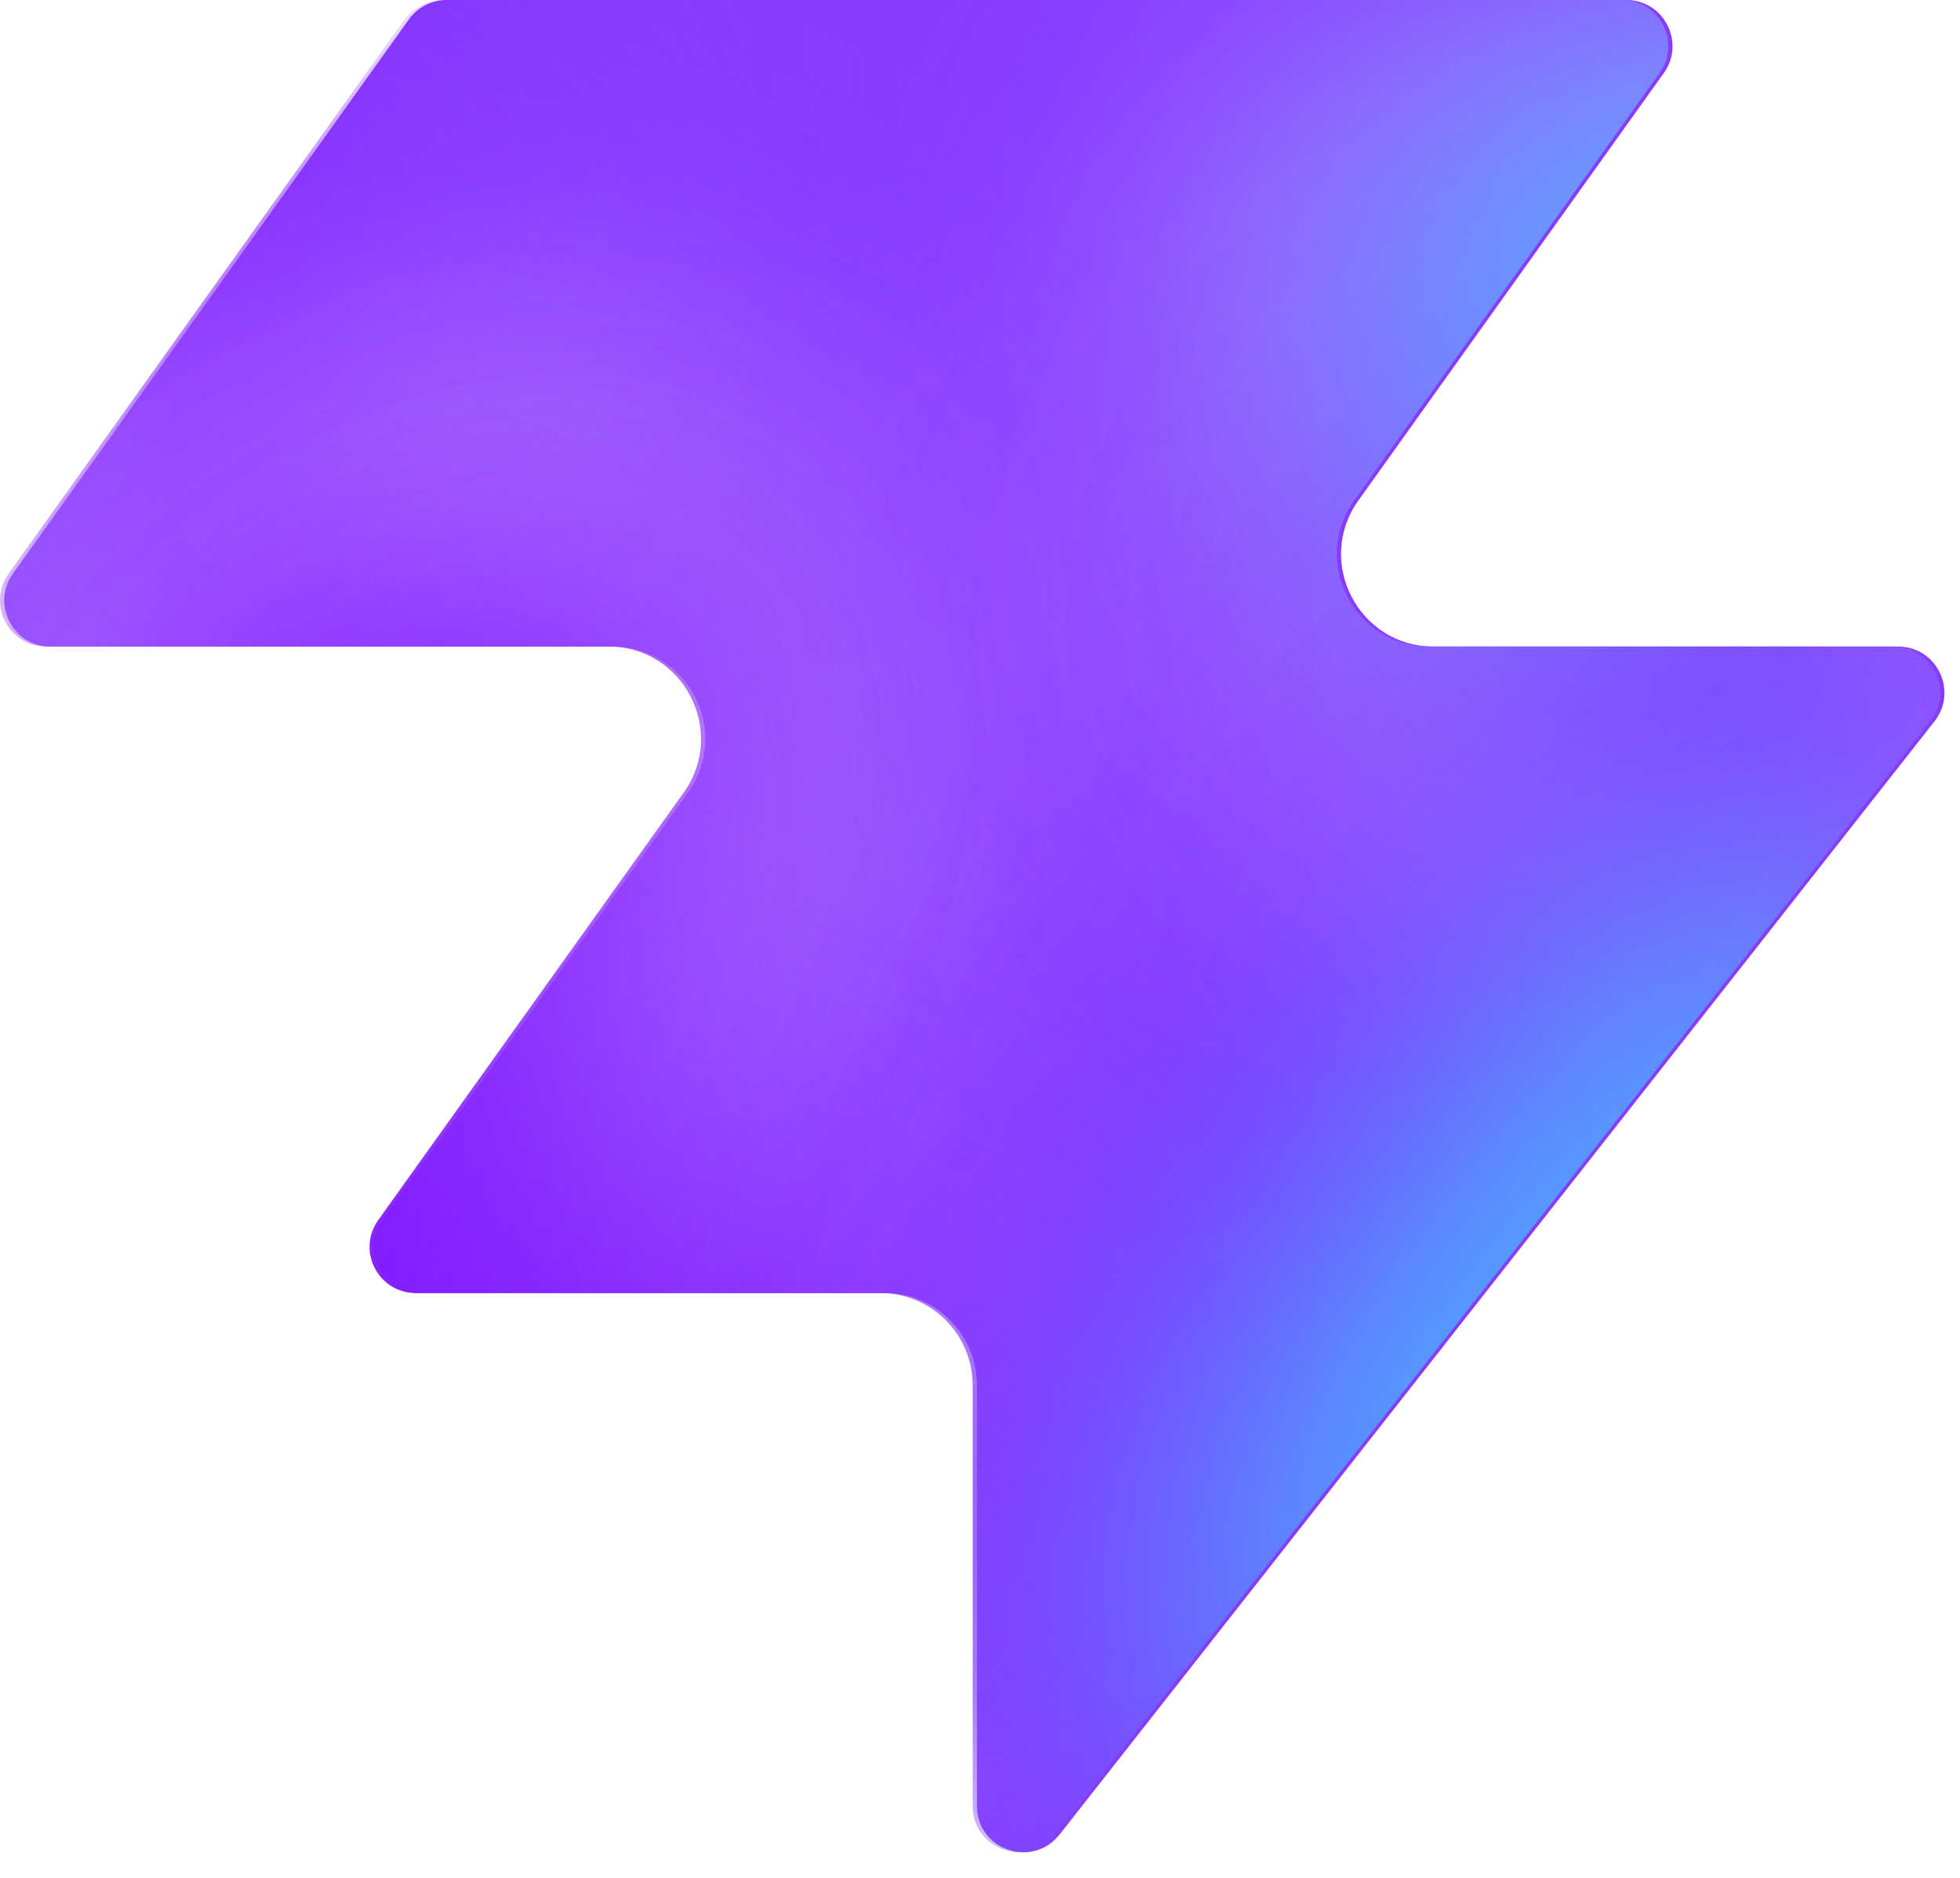
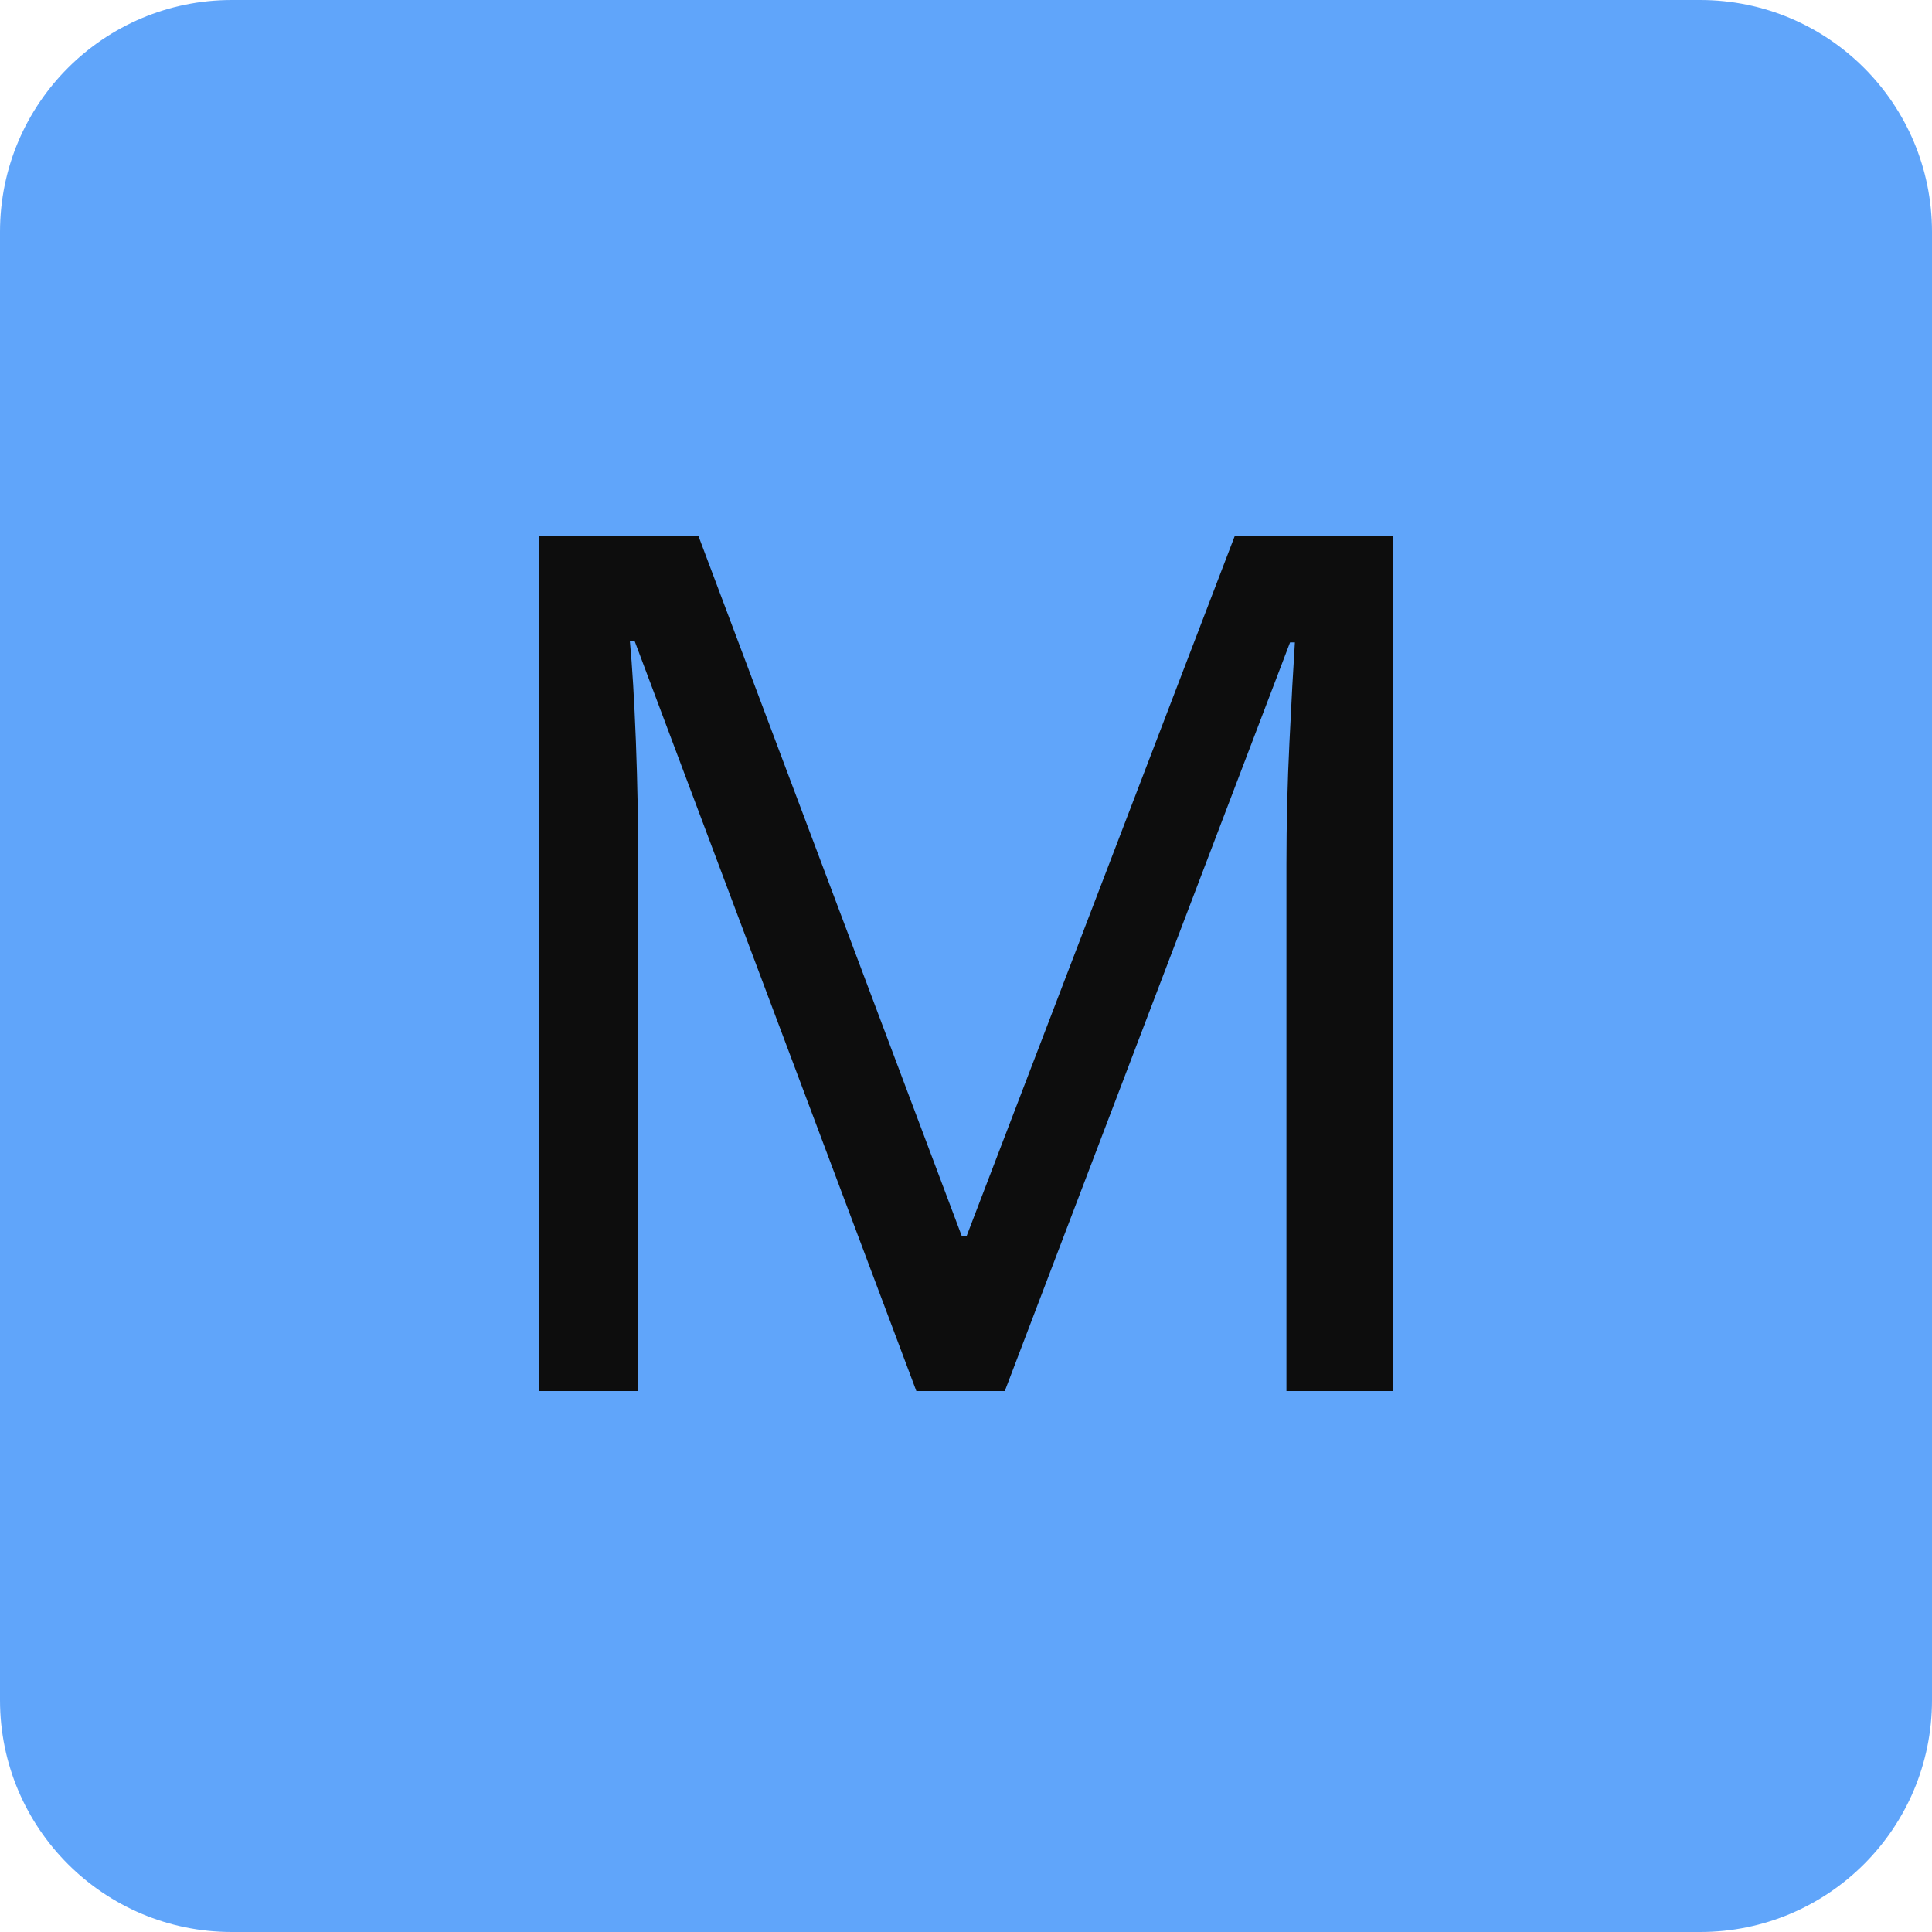
- <svg xmlns="http://www.w3.org/2000/svg" width="48" height="46" fill="none" viewBox="0 0 48 46">
-   <path fill="#863bff" d="M25.946 44.938c-.664.845-2.021.375-2.021-.698V33.937a2.26 2.26 0 0 0-2.262-2.262H10.287c-.92 0-1.456-1.04-.92-1.788l7.48-10.471c1.07-1.497 0-3.578-1.842-3.578H1.237c-.92 0-1.456-1.04-.92-1.788L10.013.474c.214-.297.556-.474.92-.474h28.894c.92 0 1.456 1.04.92 1.788l-7.48 10.471c-1.07 1.498 0 3.579 1.842 3.579h11.377c.943 0 1.473 1.088.89 1.83L25.947 44.94z" style="fill:#863bff;fill:color(display-p3 .525 .23 1);fill-opacity:1" />
-   <mask id="a" width="48" height="46" x="0" y="0" maskUnits="userSpaceOnUse" style="mask-type:alpha">
-     <path fill="#000" d="M25.842 44.938c-.664.844-2.021.375-2.021-.698V33.937a2.26 2.26 0 0 0-2.262-2.262H10.183c-.92 0-1.456-1.04-.92-1.788l7.48-10.471c1.07-1.498 0-3.579-1.842-3.579H1.133c-.92 0-1.456-1.04-.92-1.787L9.91.473c.214-.297.556-.474.92-.474h28.894c.92 0 1.456 1.04.92 1.788l-7.48 10.471c-1.07 1.498 0 3.578 1.842 3.578h11.377c.943 0 1.473 1.088.89 1.832L25.843 44.94z" style="fill:#000;fill-opacity:1" />
-   </mask>
-   <g mask="url(#a)">
-     <g filter="url(#b)">
-       <ellipse cx="5.508" cy="14.704" fill="#ede6ff" rx="5.508" ry="14.704" style="fill:#ede6ff;fill:color(display-p3 .927 .903 1);fill-opacity:1" transform="matrix(.00324 1 1 -.00324 -4.47 31.516)" />
-     </g>
-     <g filter="url(#c)">
-       <ellipse cx="10.399" cy="29.851" fill="#ede6ff" rx="10.399" ry="29.851" style="fill:#ede6ff;fill:color(display-p3 .927 .903 1);fill-opacity:1" transform="matrix(.00324 1 1 -.00324 -39.328 7.883)" />
-     </g>
-     <g filter="url(#d)">
-       <ellipse cx="5.508" cy="30.487" fill="#7e14ff" rx="5.508" ry="30.487" style="fill:#7e14ff;fill:color(display-p3 .492 .077 1);fill-opacity:1" transform="rotate(89.814 -25.913 -14.639)scale(1 -1)" />
-     </g>
-     <g filter="url(#e)">
-       <ellipse cx="5.508" cy="30.599" fill="#7e14ff" rx="5.508" ry="30.599" style="fill:#7e14ff;fill:color(display-p3 .492 .077 1);fill-opacity:1" transform="rotate(89.814 -32.644 -3.334)scale(1 -1)" />
-     </g>
-     <g filter="url(#f)">
-       <ellipse cx="5.508" cy="30.599" fill="#7e14ff" rx="5.508" ry="30.599" style="fill:#7e14ff;fill:color(display-p3 .492 .077 1);fill-opacity:1" transform="matrix(.00324 1 1 -.00324 -34.34 30.47)" />
-     </g>
-     <g filter="url(#g)">
-       <ellipse cx="14.072" cy="22.078" fill="#ede6ff" rx="14.072" ry="22.078" style="fill:#ede6ff;fill:color(display-p3 .927 .903 1);fill-opacity:1" transform="rotate(93.35 24.506 48.493)scale(-1 1)" />
-     </g>
-     <g filter="url(#h)">
-       <ellipse cx="3.47" cy="21.501" fill="#7e14ff" rx="3.47" ry="21.501" style="fill:#7e14ff;fill:color(display-p3 .492 .077 1);fill-opacity:1" transform="rotate(89.009 28.708 47.59)scale(-1 1)" />
-     </g>
-     <g filter="url(#i)">
-       <ellipse cx="3.47" cy="21.501" fill="#7e14ff" rx="3.47" ry="21.501" style="fill:#7e14ff;fill:color(display-p3 .492 .077 1);fill-opacity:1" transform="rotate(89.009 28.708 47.59)scale(-1 1)" />
-     </g>
-     <g filter="url(#j)">
-       <ellipse cx=".387" cy="8.972" fill="#7e14ff" rx="4.407" ry="29.108" style="fill:#7e14ff;fill:color(display-p3 .492 .077 1);fill-opacity:1" transform="rotate(39.51 .387 8.972)" />
-     </g>
-     <g filter="url(#k)">
-       <ellipse cx="47.523" cy="-6.092" fill="#7e14ff" rx="4.407" ry="29.108" style="fill:#7e14ff;fill:color(display-p3 .492 .077 1);fill-opacity:1" transform="rotate(37.892 47.523 -6.092)" />
-     </g>
-     <g filter="url(#l)">
-       <ellipse cx="41.412" cy="6.333" fill="#47bfff" rx="5.971" ry="9.665" style="fill:#47bfff;fill:color(display-p3 .28 .748 1);fill-opacity:1" transform="rotate(37.892 41.412 6.333)" />
-     </g>
-     <g filter="url(#m)">
-       <ellipse cx="-1.879" cy="38.332" fill="#7e14ff" rx="4.407" ry="29.108" style="fill:#7e14ff;fill:color(display-p3 .492 .077 1);fill-opacity:1" transform="rotate(37.892 -1.88 38.332)" />
-     </g>
-     <g filter="url(#n)">
-       <ellipse cx="-1.879" cy="38.332" fill="#7e14ff" rx="4.407" ry="29.108" style="fill:#7e14ff;fill:color(display-p3 .492 .077 1);fill-opacity:1" transform="rotate(37.892 -1.88 38.332)" />
-     </g>
-     <g filter="url(#o)">
-       <ellipse cx="35.651" cy="29.907" fill="#7e14ff" rx="4.407" ry="29.108" style="fill:#7e14ff;fill:color(display-p3 .492 .077 1);fill-opacity:1" transform="rotate(37.892 35.651 29.907)" />
-     </g>
-     <g filter="url(#p)">
-       <ellipse cx="38.418" cy="32.4" fill="#47bfff" rx="5.971" ry="15.297" style="fill:#47bfff;fill:color(display-p3 .28 .748 1);fill-opacity:1" transform="rotate(37.892 38.418 32.4)" />
-     </g>
-   </g>
-   <defs>
-     <filter id="b" width="60.045" height="41.654" x="-19.77" y="16.149" color-interpolation-filters="sRGB" filterUnits="userSpaceOnUse">
-       <feFlood flood-opacity="0" result="BackgroundImageFix" />
-       <feBlend in="SourceGraphic" in2="BackgroundImageFix" result="shape" />
-       <feGaussianBlur result="effect1_foregroundBlur_2002_17158" stdDeviation="7.659" />
-     </filter>
-     <filter id="c" width="90.34" height="51.437" x="-54.613" y="-7.533" color-interpolation-filters="sRGB" filterUnits="userSpaceOnUse">
-       <feFlood flood-opacity="0" result="BackgroundImageFix" />
-       <feBlend in="SourceGraphic" in2="BackgroundImageFix" result="shape" />
-       <feGaussianBlur result="effect1_foregroundBlur_2002_17158" stdDeviation="7.659" />
-     </filter>
-     <filter id="d" width="79.355" height="29.4" x="-49.64" y="2.03" color-interpolation-filters="sRGB" filterUnits="userSpaceOnUse">
-       <feFlood flood-opacity="0" result="BackgroundImageFix" />
-       <feBlend in="SourceGraphic" in2="BackgroundImageFix" result="shape" />
-       <feGaussianBlur result="effect1_foregroundBlur_2002_17158" stdDeviation="4.596" />
-     </filter>
-     <filter id="e" width="79.579" height="29.4" x="-45.045" y="20.029" color-interpolation-filters="sRGB" filterUnits="userSpaceOnUse">
-       <feFlood flood-opacity="0" result="BackgroundImageFix" />
-       <feBlend in="SourceGraphic" in2="BackgroundImageFix" result="shape" />
-       <feGaussianBlur result="effect1_foregroundBlur_2002_17158" stdDeviation="4.596" />
-     </filter>
-     <filter id="f" width="79.579" height="29.4" x="-43.513" y="21.178" color-interpolation-filters="sRGB" filterUnits="userSpaceOnUse">
-       <feFlood flood-opacity="0" result="BackgroundImageFix" />
-       <feBlend in="SourceGraphic" in2="BackgroundImageFix" result="shape" />
-       <feGaussianBlur result="effect1_foregroundBlur_2002_17158" stdDeviation="4.596" />
-     </filter>
-     <filter id="g" width="74.749" height="58.852" x="15.756" y="-17.901" color-interpolation-filters="sRGB" filterUnits="userSpaceOnUse">
-       <feFlood flood-opacity="0" result="BackgroundImageFix" />
-       <feBlend in="SourceGraphic" in2="BackgroundImageFix" result="shape" />
-       <feGaussianBlur result="effect1_foregroundBlur_2002_17158" stdDeviation="7.659" />
-     </filter>
-     <filter id="h" width="61.377" height="25.362" x="23.548" y="2.284" color-interpolation-filters="sRGB" filterUnits="userSpaceOnUse">
-       <feFlood flood-opacity="0" result="BackgroundImageFix" />
-       <feBlend in="SourceGraphic" in2="BackgroundImageFix" result="shape" />
-       <feGaussianBlur result="effect1_foregroundBlur_2002_17158" stdDeviation="4.596" />
-     </filter>
-     <filter id="i" width="61.377" height="25.362" x="23.548" y="2.284" color-interpolation-filters="sRGB" filterUnits="userSpaceOnUse">
-       <feFlood flood-opacity="0" result="BackgroundImageFix" />
-       <feBlend in="SourceGraphic" in2="BackgroundImageFix" result="shape" />
-       <feGaussianBlur result="effect1_foregroundBlur_2002_17158" stdDeviation="4.596" />
-     </filter>
-     <filter id="j" width="56.045" height="63.649" x="-27.636" y="-22.853" color-interpolation-filters="sRGB" filterUnits="userSpaceOnUse">
-       <feFlood flood-opacity="0" result="BackgroundImageFix" />
-       <feBlend in="SourceGraphic" in2="BackgroundImageFix" result="shape" />
-       <feGaussianBlur result="effect1_foregroundBlur_2002_17158" stdDeviation="4.596" />
-     </filter>
-     <filter id="k" width="54.814" height="64.646" x="20.116" y="-38.415" color-interpolation-filters="sRGB" filterUnits="userSpaceOnUse">
-       <feFlood flood-opacity="0" result="BackgroundImageFix" />
-       <feBlend in="SourceGraphic" in2="BackgroundImageFix" result="shape" />
-       <feGaussianBlur result="effect1_foregroundBlur_2002_17158" stdDeviation="4.596" />
-     </filter>
-     <filter id="l" width="33.541" height="35.313" x="24.641" y="-11.323" color-interpolation-filters="sRGB" filterUnits="userSpaceOnUse">
-       <feFlood flood-opacity="0" result="BackgroundImageFix" />
-       <feBlend in="SourceGraphic" in2="BackgroundImageFix" result="shape" />
-       <feGaussianBlur result="effect1_foregroundBlur_2002_17158" stdDeviation="4.596" />
-     </filter>
-     <filter id="m" width="54.814" height="64.646" x="-29.286" y="6.009" color-interpolation-filters="sRGB" filterUnits="userSpaceOnUse">
-       <feFlood flood-opacity="0" result="BackgroundImageFix" />
-       <feBlend in="SourceGraphic" in2="BackgroundImageFix" result="shape" />
-       <feGaussianBlur result="effect1_foregroundBlur_2002_17158" stdDeviation="4.596" />
-     </filter>
-     <filter id="n" width="54.814" height="64.646" x="-29.286" y="6.009" color-interpolation-filters="sRGB" filterUnits="userSpaceOnUse">
-       <feFlood flood-opacity="0" result="BackgroundImageFix" />
-       <feBlend in="SourceGraphic" in2="BackgroundImageFix" result="shape" />
-       <feGaussianBlur result="effect1_foregroundBlur_2002_17158" stdDeviation="4.596" />
-     </filter>
-     <filter id="o" width="54.814" height="64.646" x="8.244" y="-2.416" color-interpolation-filters="sRGB" filterUnits="userSpaceOnUse">
-       <feFlood flood-opacity="0" result="BackgroundImageFix" />
-       <feBlend in="SourceGraphic" in2="BackgroundImageFix" result="shape" />
-       <feGaussianBlur result="effect1_foregroundBlur_2002_17158" stdDeviation="4.596" />
-     </filter>
-     <filter id="p" width="39.409" height="43.623" x="18.713" y="10.588" color-interpolation-filters="sRGB" filterUnits="userSpaceOnUse">
-       <feFlood flood-opacity="0" result="BackgroundImageFix" />
-       <feBlend in="SourceGraphic" in2="BackgroundImageFix" result="shape" />
-       <feGaussianBlur result="effect1_foregroundBlur_2002_17158" stdDeviation="4.596" />
-     </filter>
-   </defs>
+ <svg xmlns="http://www.w3.org/2000/svg" viewBox="0 0 100 100">
+   <rect width="100" height="100" rx="12" fill="#60a5fa" />
+   <text x="50" y="72" font-family="system-ui,sans-serif" font-size="62" font-weight="500" fill="#0d0d0d" text-anchor="middle">M</text>
</svg>
